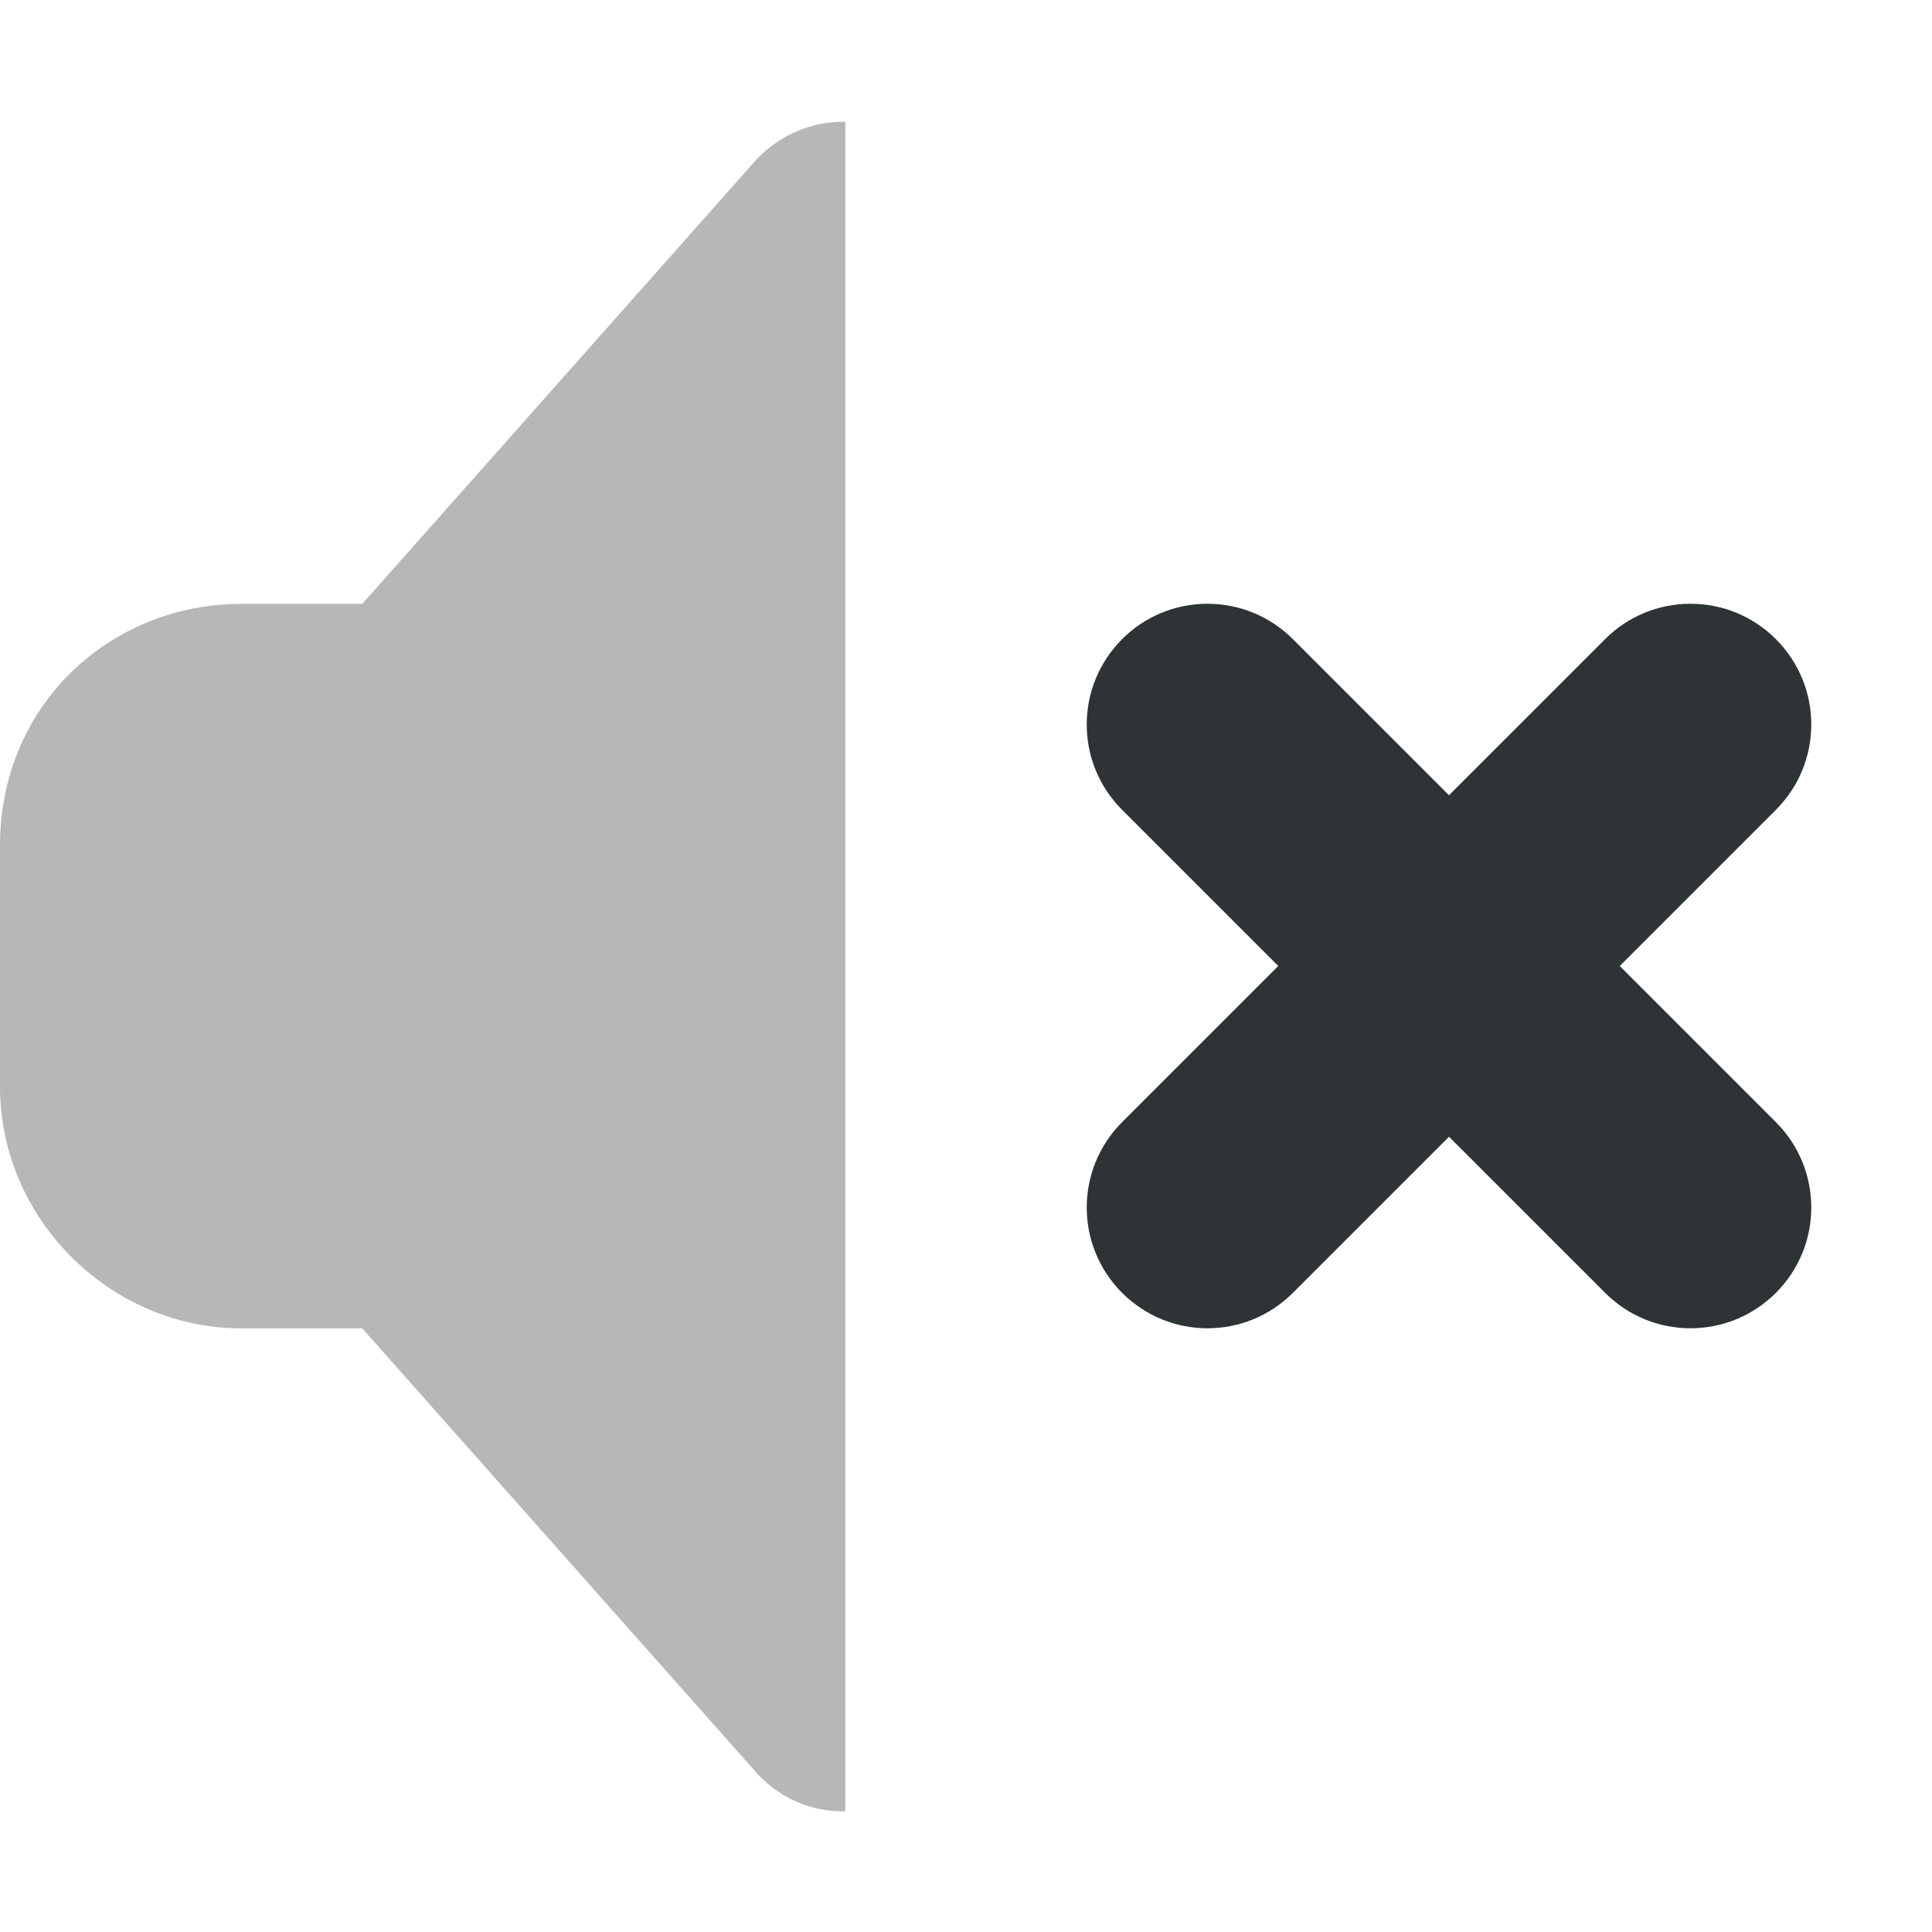
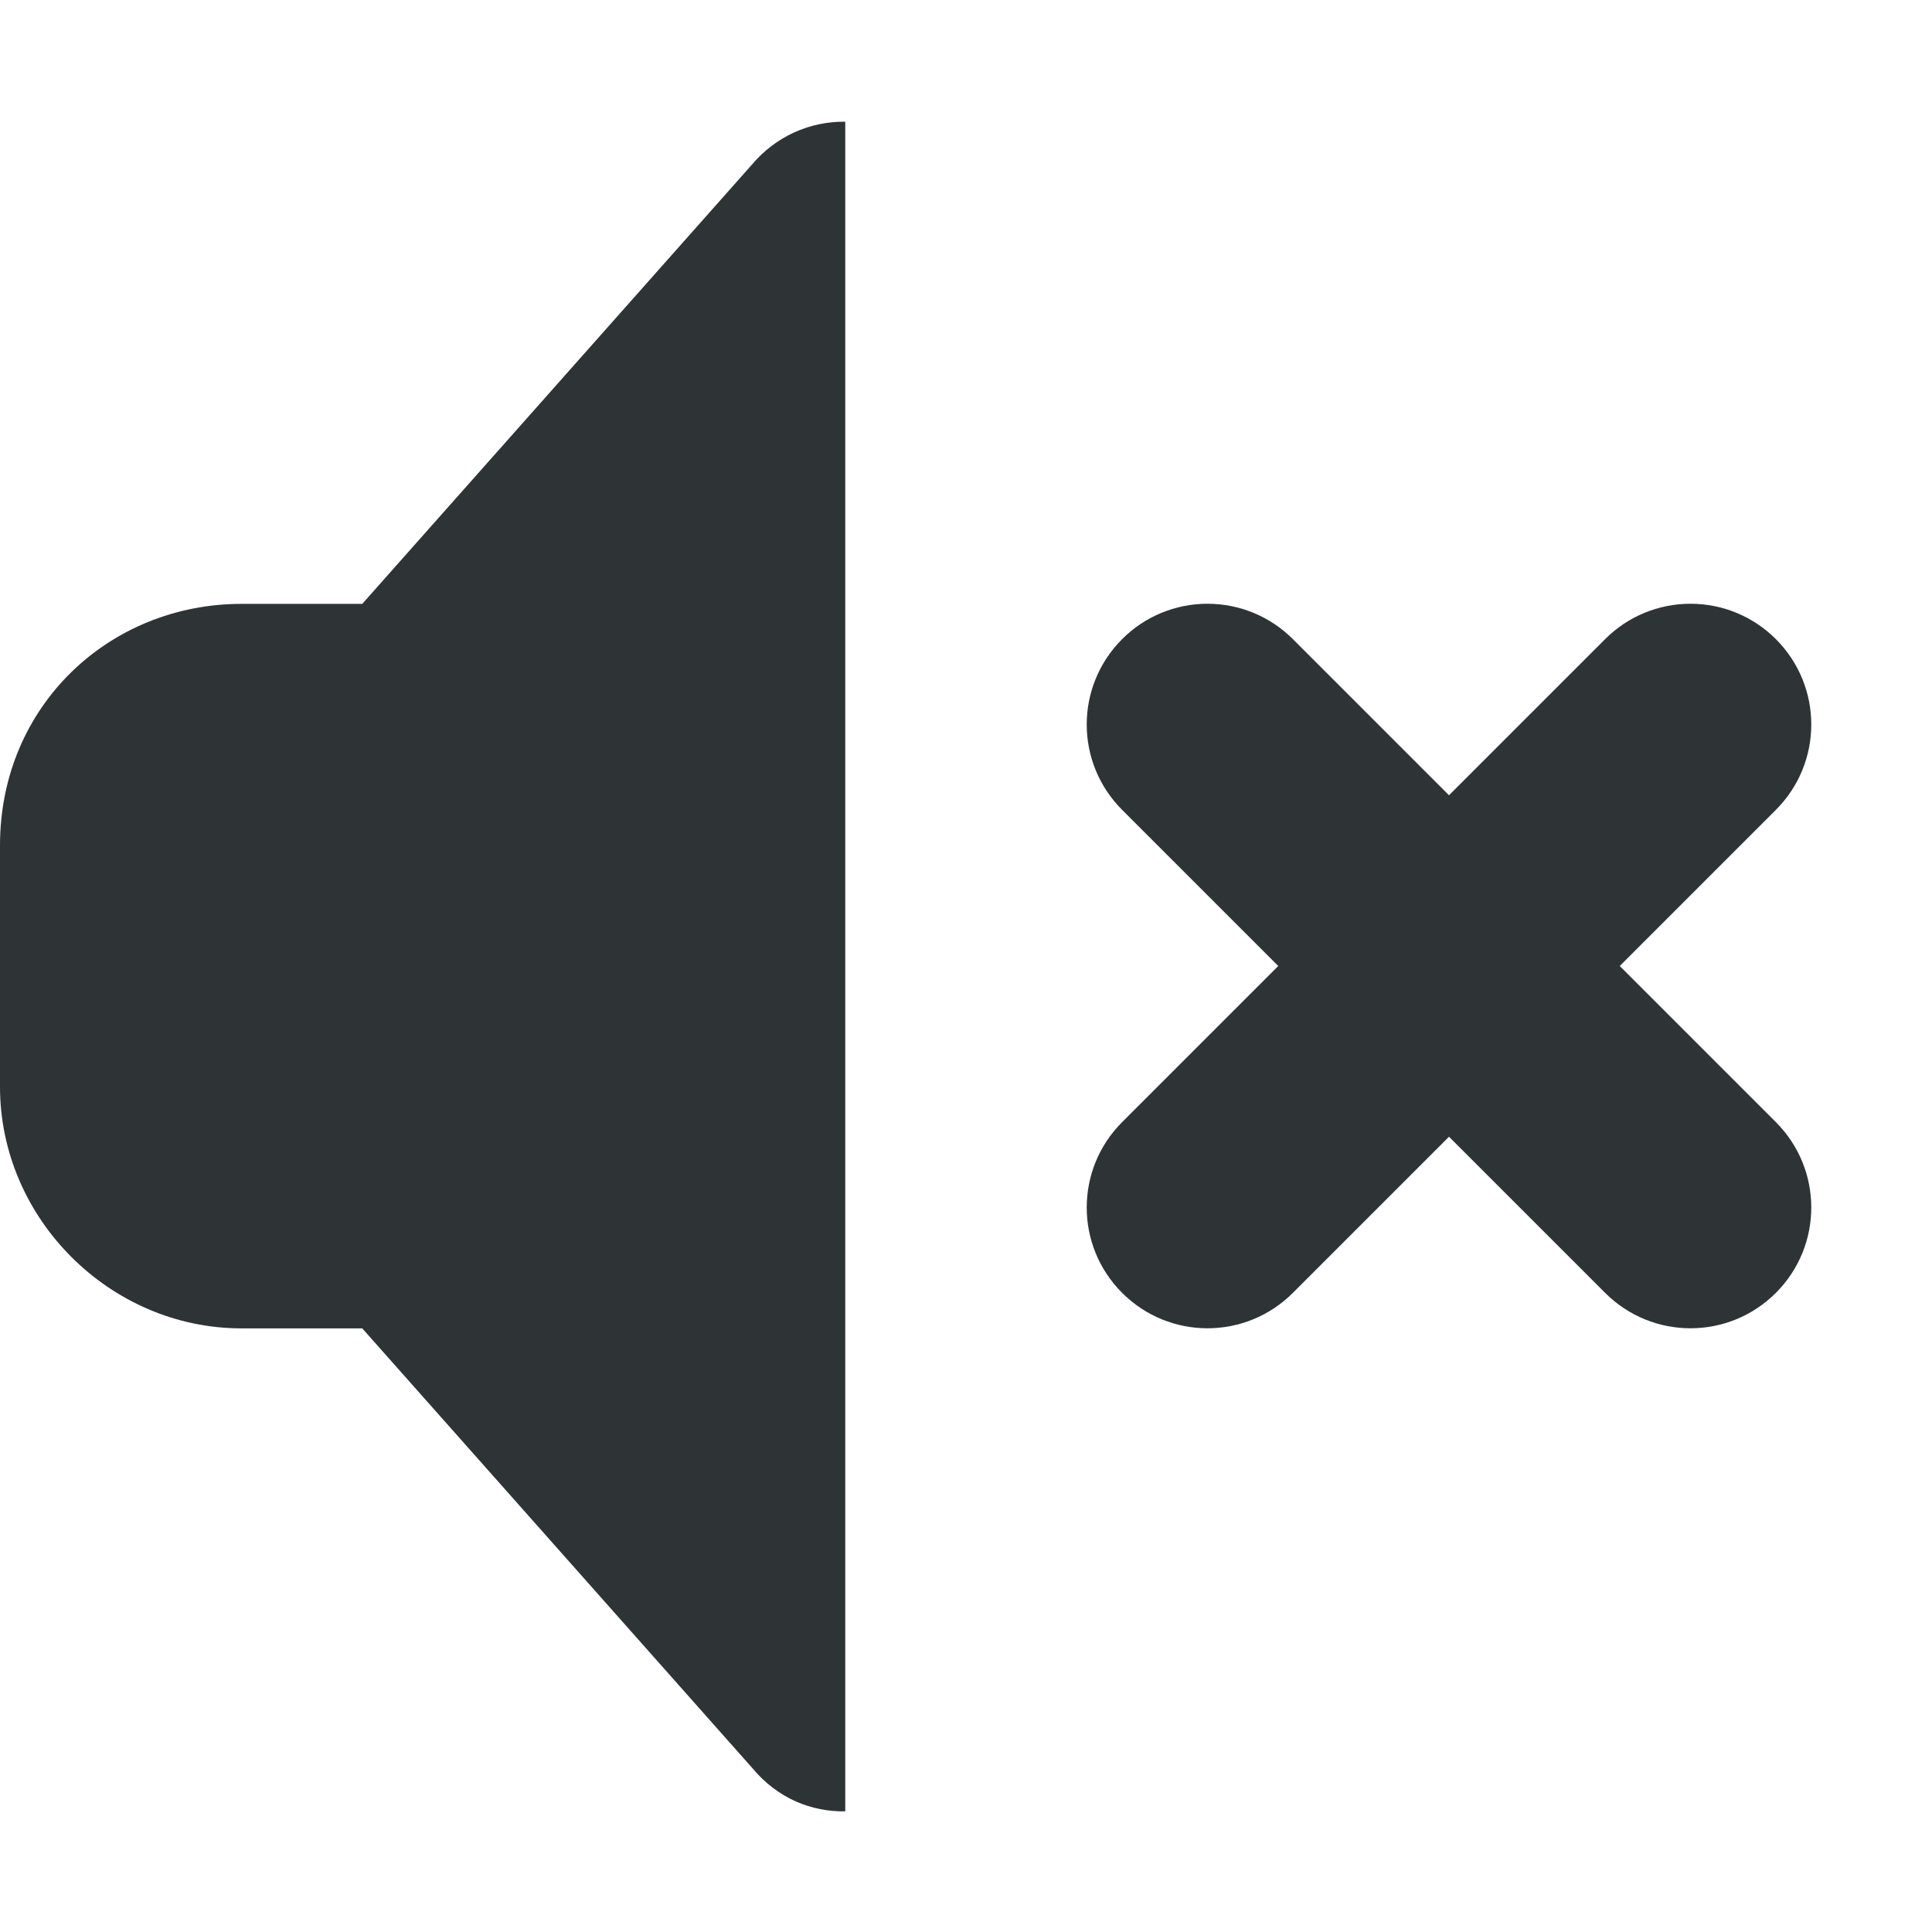
<svg xmlns="http://www.w3.org/2000/svg" height="16px" viewBox="0 0 16 16" width="16px">
  <g fill="#2e3436">
-     <path d="m 7 1.008 c -0.297 -0.004 -0.578 0.125 -0.77 0.352 l -3.23 3.641 h -1 c -1.094 0 -2 0.844 -2 2 v 2 c 0 1.09 0.91 2 2 2 h 1 l 3.23 3.641 c 0.211 0.254 0.492 0.363 0.77 0.359 z m 0 0" fill-opacity="0.35" />
+     <path d="m 7 1.008 c -0.297 -0.004 -0.578 0.125 -0.77 0.352 l -3.23 3.641 h -1 c -1.094 0 -2 0.844 -2 2 v 2 c 0 1.09 0.91 2 2 2 h 1 l 3.23 3.641 c 0.211 0.254 0.492 0.363 0.77 0.359 z m 0 0" />
    <path d="m 10 5 c -0.266 0 -0.52 0.105 -0.707 0.293 c -0.391 0.391 -0.391 1.023 0 1.414 l 1.293 1.293 l -1.293 1.293 c -0.391 0.391 -0.391 1.023 0 1.414 s 1.023 0.391 1.414 0 l 1.293 -1.293 l 1.293 1.293 c 0.391 0.391 1.023 0.391 1.414 0 s 0.391 -1.023 0 -1.414 l -1.293 -1.293 l 1.293 -1.293 c 0.391 -0.391 0.391 -1.023 0 -1.414 c -0.188 -0.188 -0.441 -0.293 -0.707 -0.293 s -0.52 0.105 -0.707 0.293 l -1.293 1.293 l -1.293 -1.293 c -0.188 -0.188 -0.441 -0.293 -0.707 -0.293 z m 0 0" />
  </g>
</svg>
